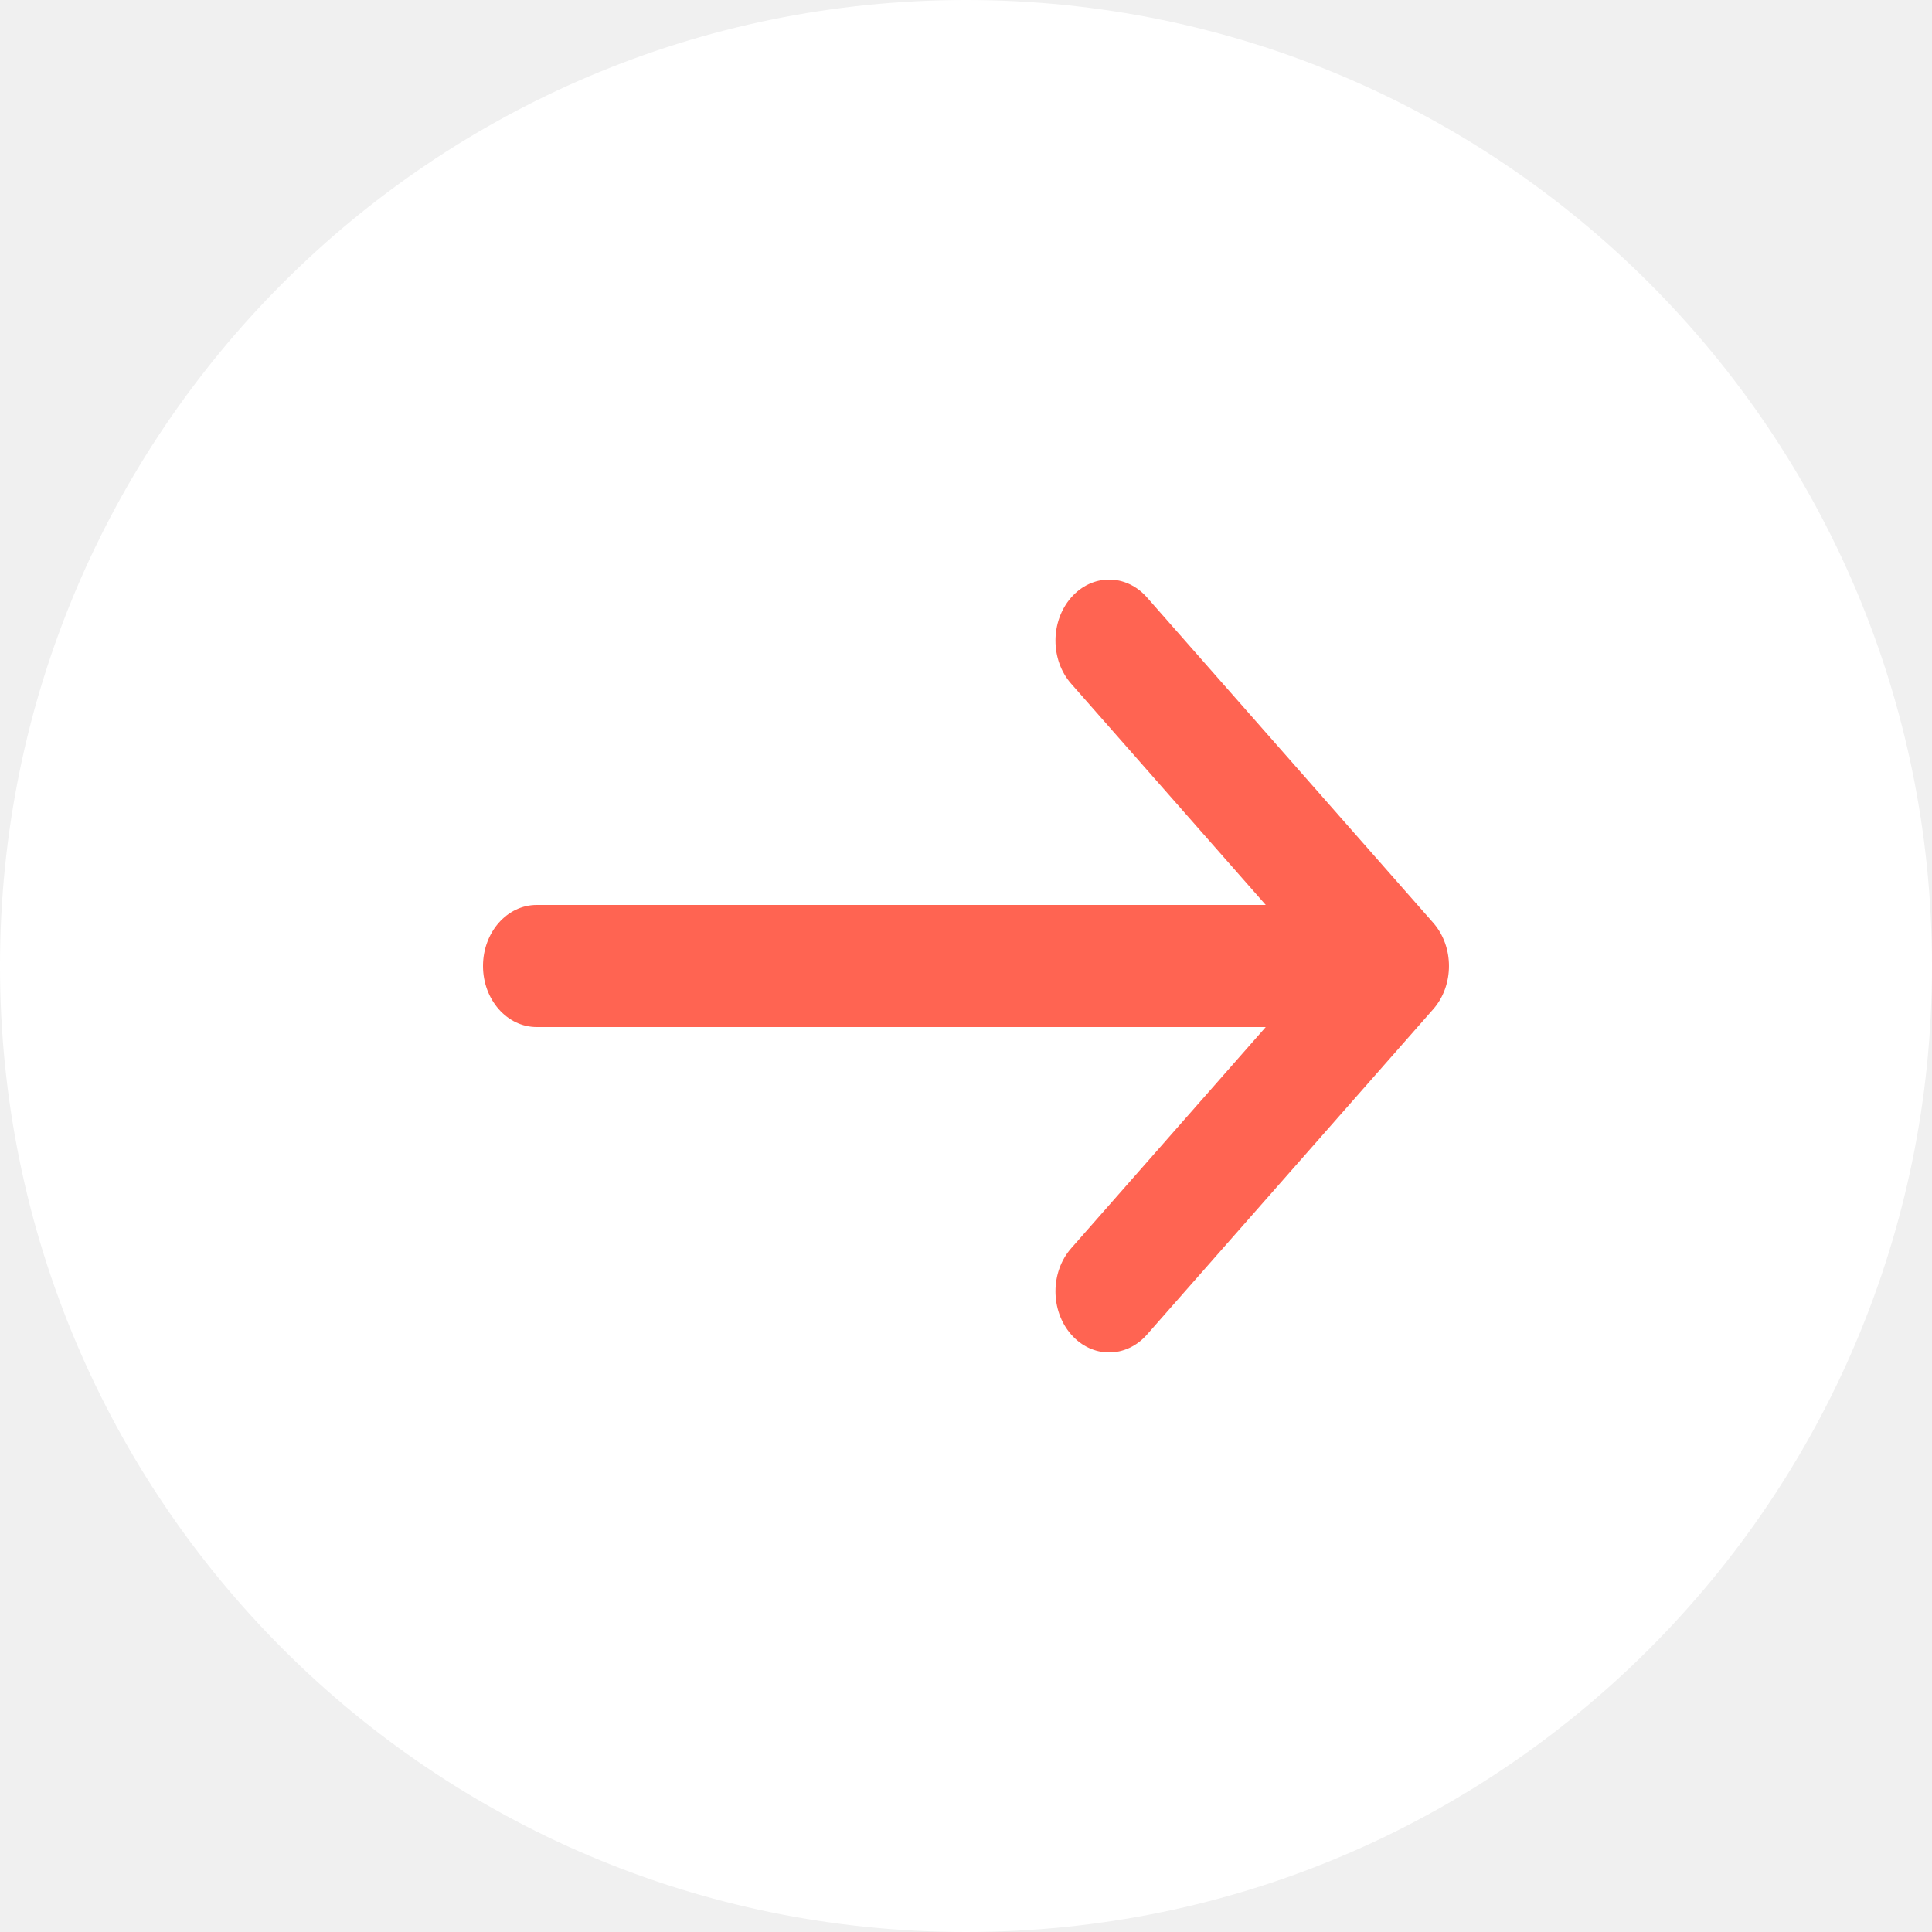
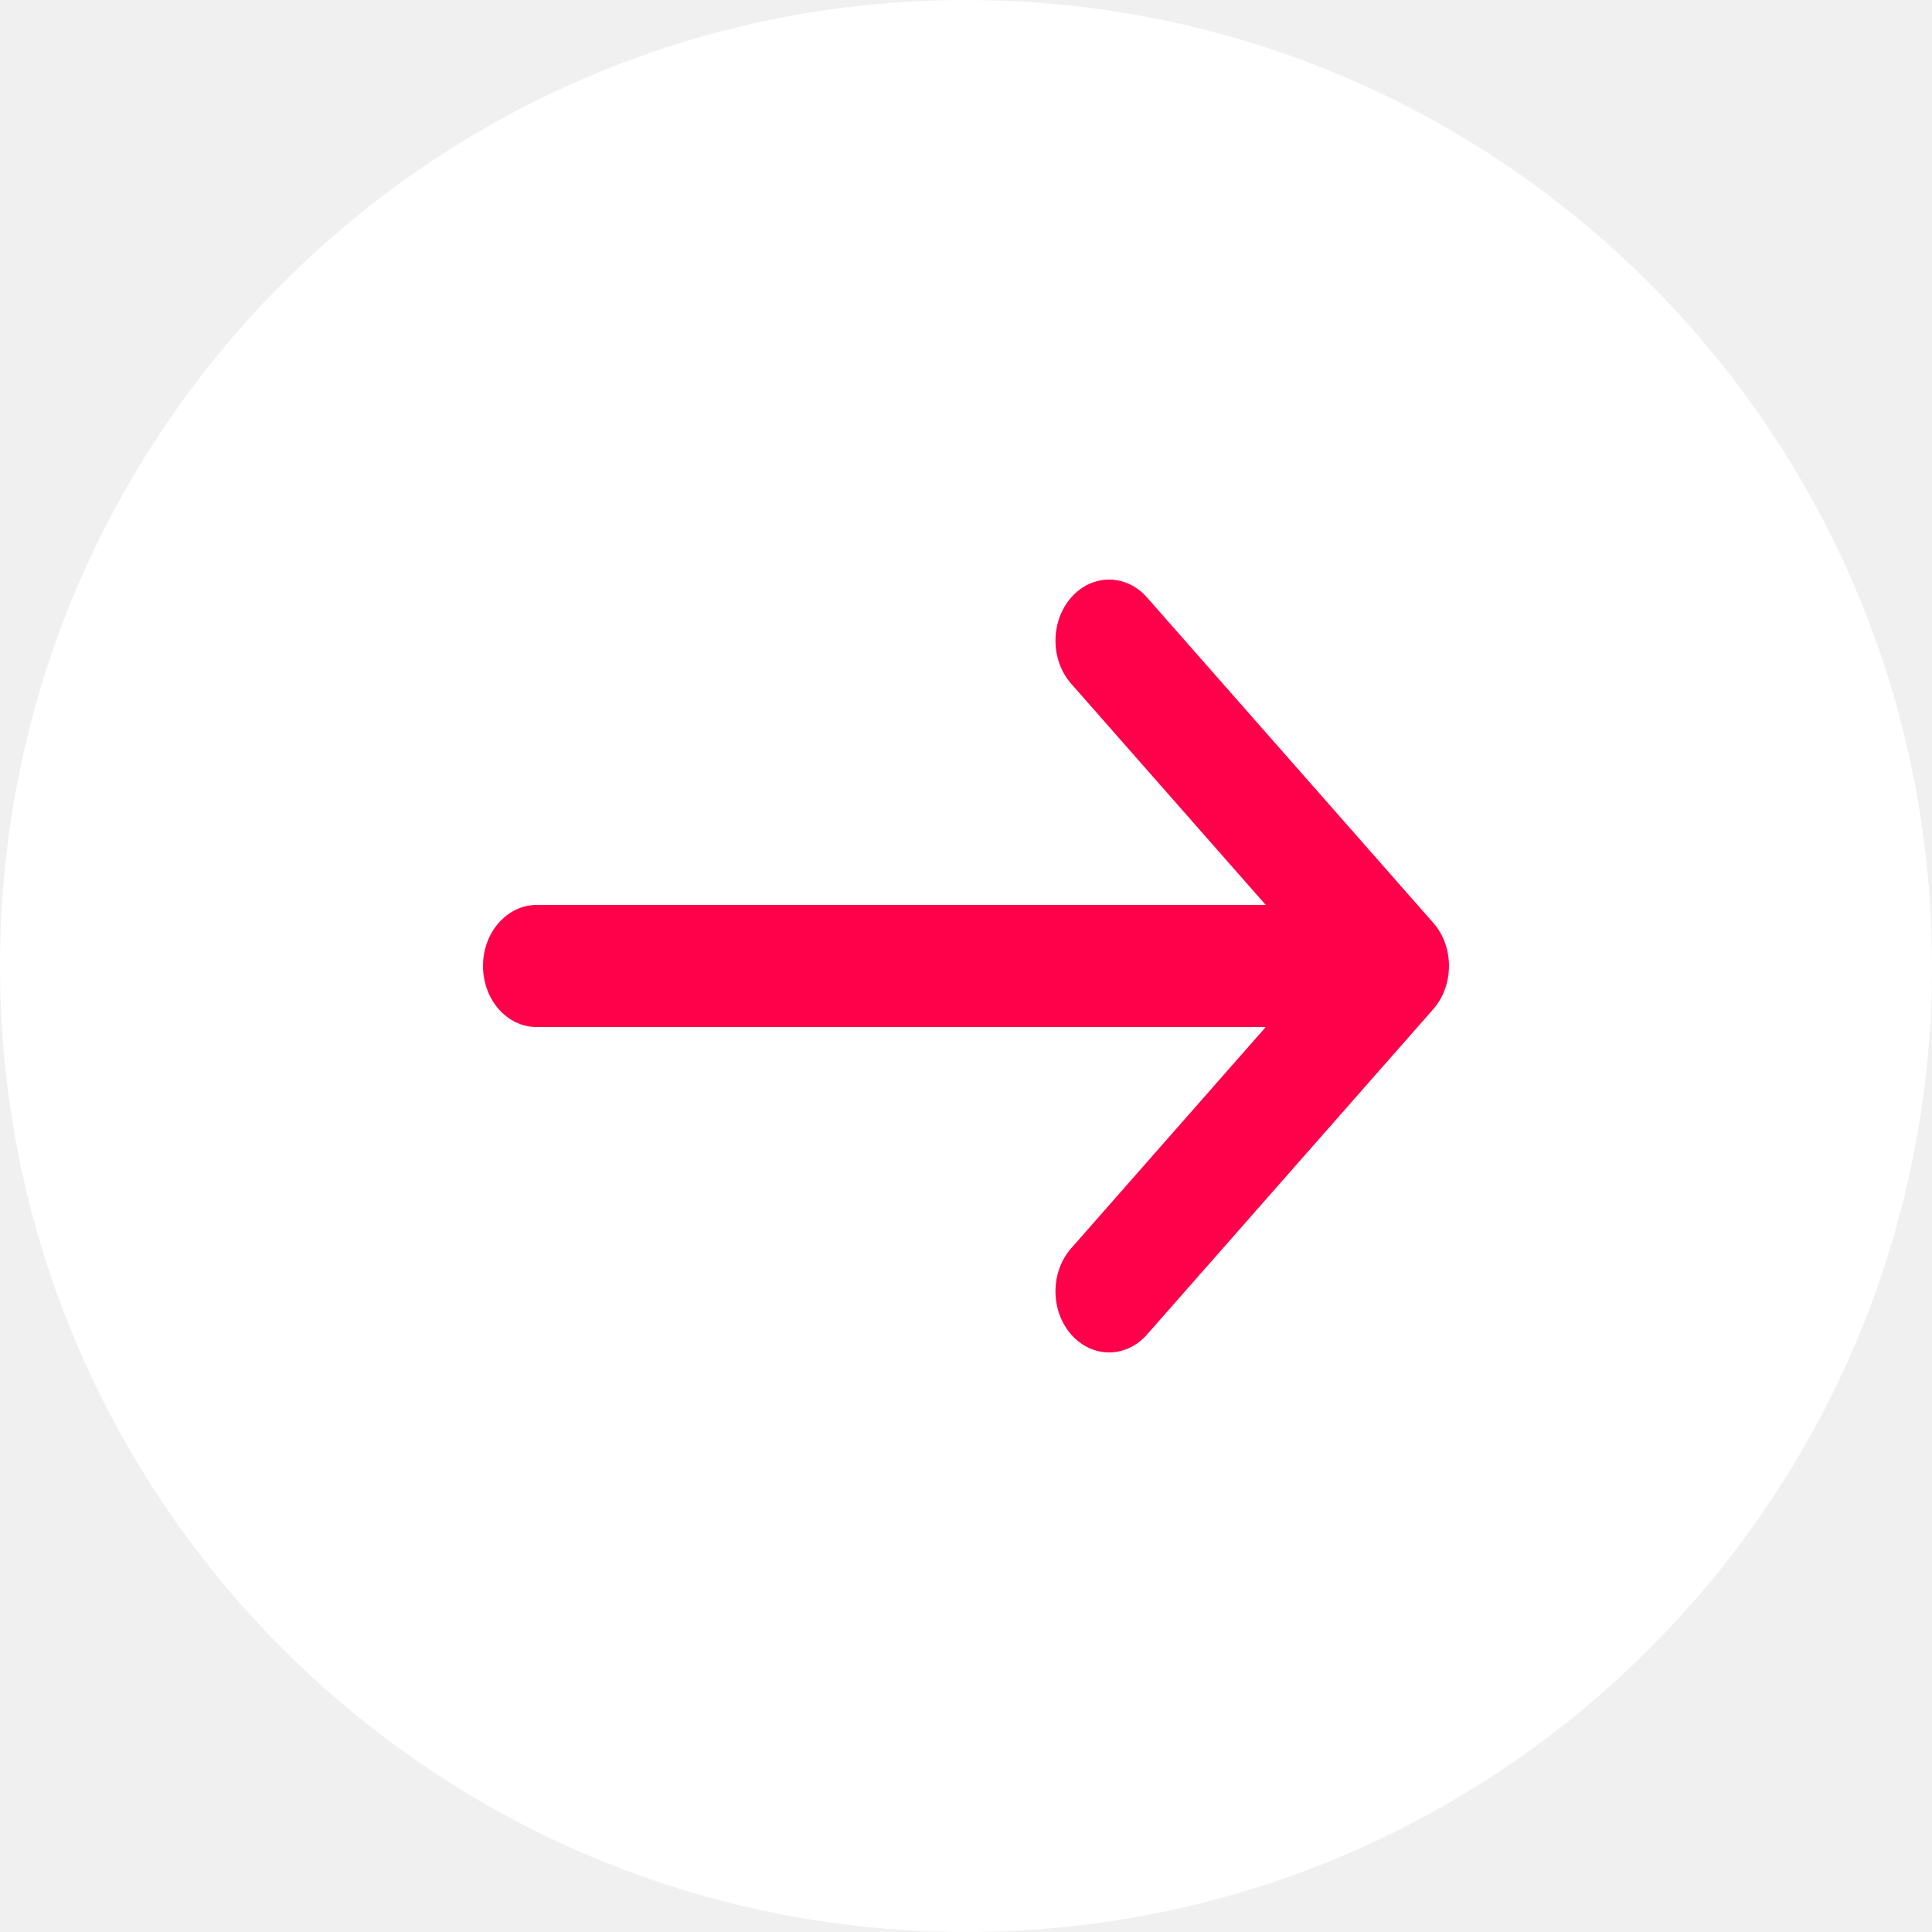
<svg xmlns="http://www.w3.org/2000/svg" width="20" height="20" viewBox="0 0 20 20" fill="none">
  <path d="M20 10C20 15.523 15.523 20 10 20C4.477 20 0 15.523 0 10C0 4.477 4.477 0 10 0C15.523 0 20 4.477 20 10Z" fill="white" />
-   <path fill-rule="evenodd" clip-rule="evenodd" d="M11.089 6.185C10.872 6.432 10.872 6.832 11.089 7.078L13.103 9.368H5.556C5.249 9.368 5 9.651 5 10C5 10.349 5.249 10.632 5.556 10.632H13.103L11.089 12.922C10.872 13.168 10.872 13.568 11.089 13.815C11.306 14.062 11.657 14.062 11.874 13.815L14.837 10.447C15.054 10.2 15.054 9.8 14.837 9.553L11.874 6.185C11.657 5.938 11.306 5.938 11.089 6.185Z" fill="#FF6452" />
+   <path fill-rule="evenodd" clip-rule="evenodd" d="M11.089 6.185C10.872 6.432 10.872 6.832 11.089 7.078L13.103 9.368H5.556C5.249 9.368 5 9.651 5 10C5 10.349 5.249 10.632 5.556 10.632H13.103L11.089 12.922C10.872 13.168 10.872 13.568 11.089 13.815C11.306 14.062 11.657 14.062 11.874 13.815L14.837 10.447C15.054 10.2 15.054 9.8 14.837 9.553L11.874 6.185C11.657 5.938 11.306 5.938 11.089 6.185Z" fill="#ff004b" />
</svg>
